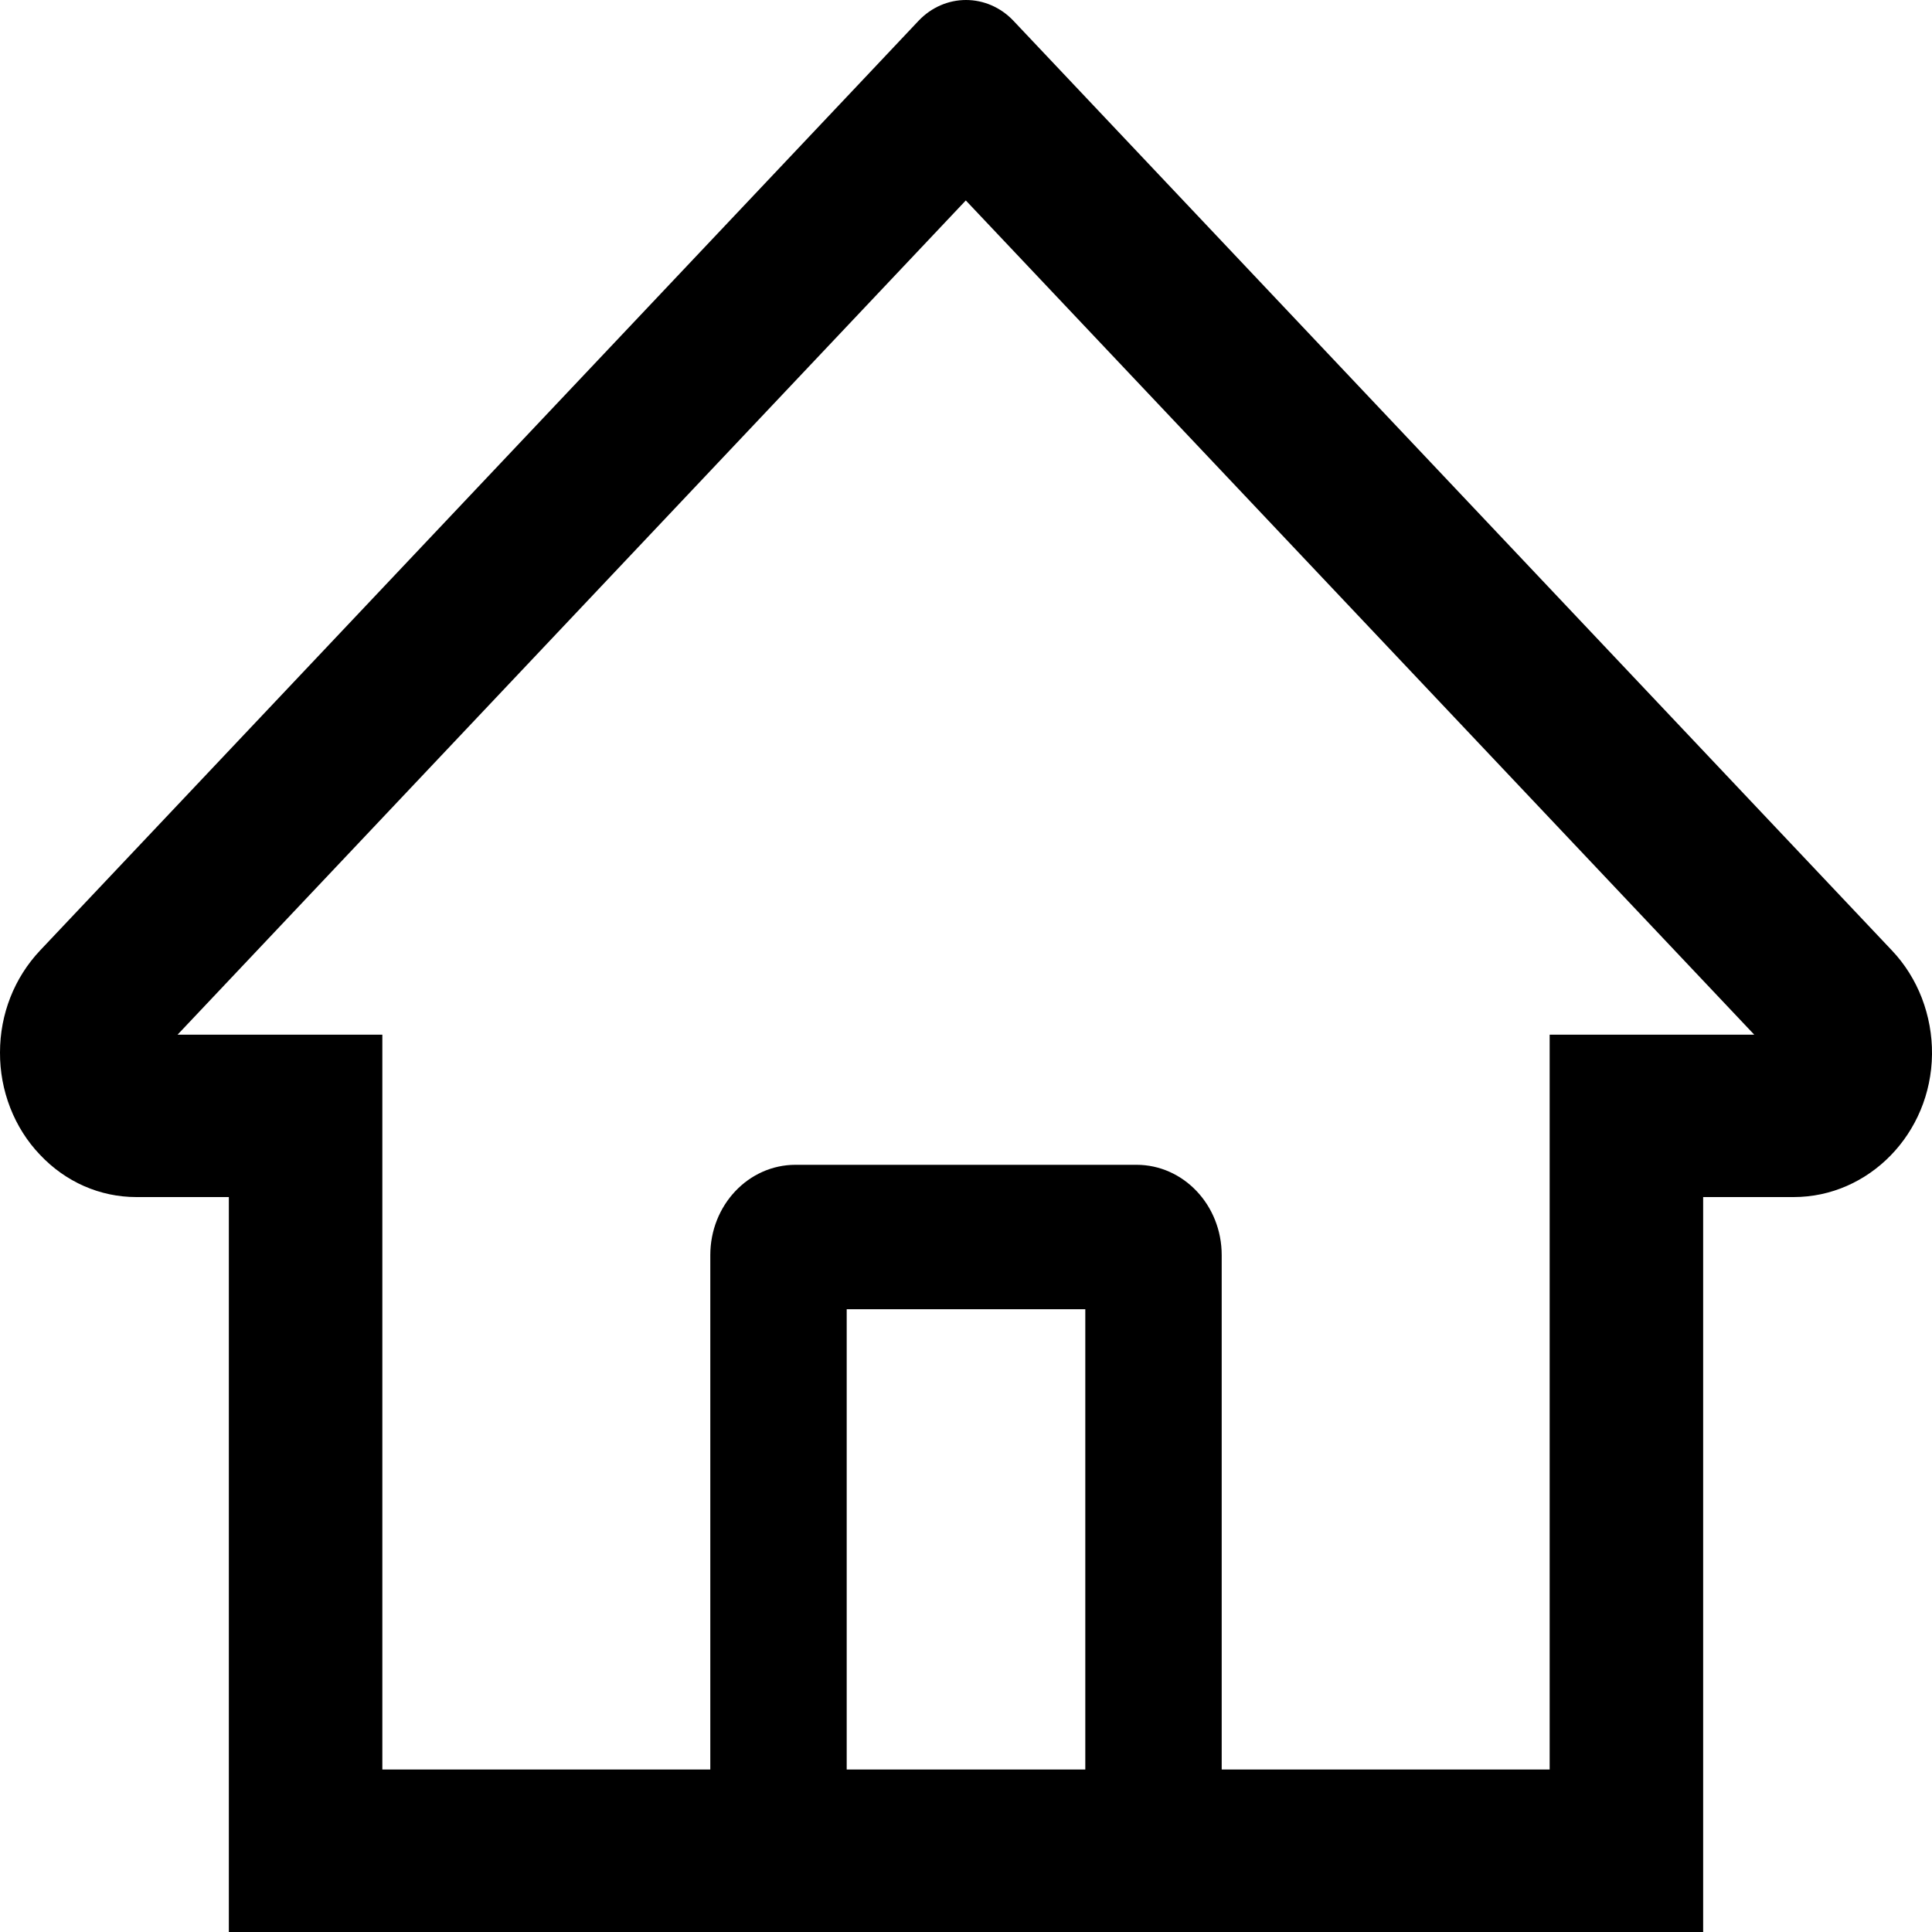
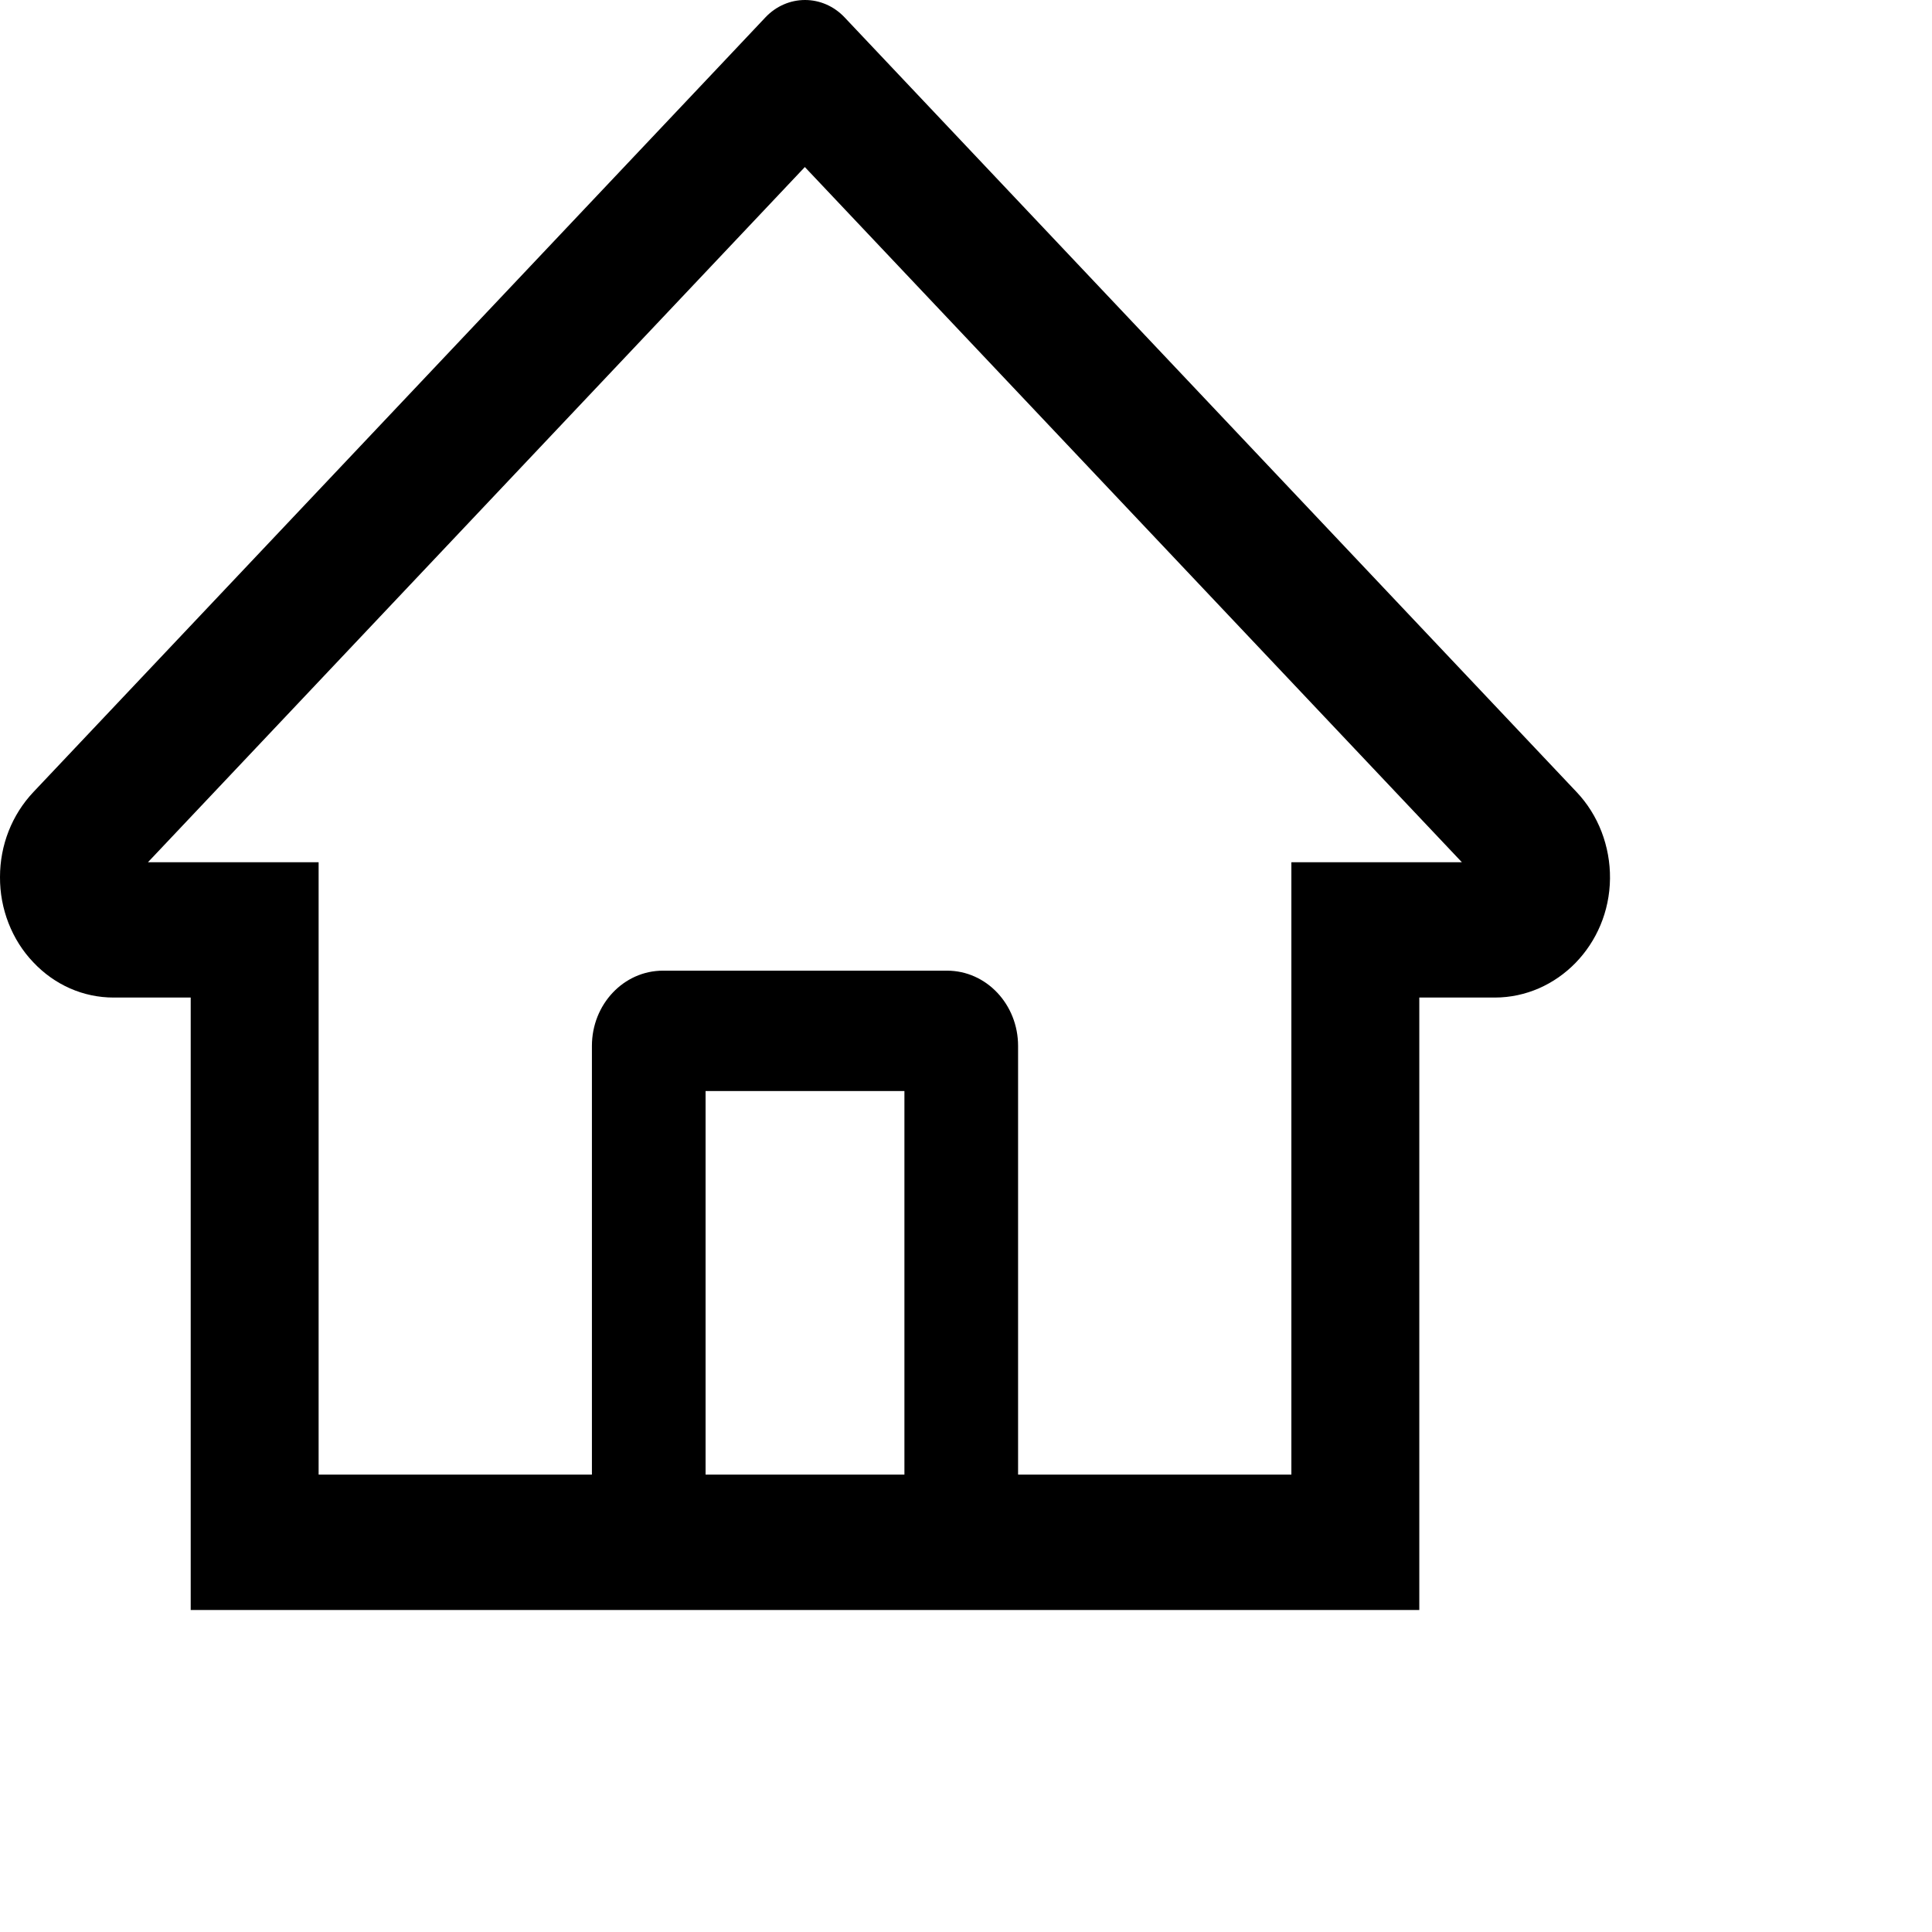
- <svg xmlns="http://www.w3.org/2000/svg" width="20" height="20" viewBox="0 0 20 20">
+ <svg xmlns="http://www.w3.org/2000/svg" width="24" height="24" viewBox="0 0 24 24">
  <path d="M0.415 9.839L8.939 0.819L9.51 0.214C9.64 0.077 9.816 0 10 0C10.184 0 10.36 0.077 10.49 0.214L19.585 9.839C19.719 9.98 19.824 10.148 19.895 10.332C19.966 10.517 20.002 10.715 20 10.914C19.991 11.736 19.345 12.392 18.568 12.392H17.631V20H2.369V12.392H1.412C1.035 12.392 0.679 12.236 0.413 11.953C0.281 11.815 0.177 11.65 0.106 11.468C0.035 11.286 -0.001 11.092 1.33514e-05 10.895C1.33514e-05 10.498 0.148 10.122 0.415 9.839ZM8.765 18.318H11.235V13.553H8.765V18.318ZM3.958 10.711V18.318H7.353V12.993C7.353 12.476 7.748 12.058 8.235 12.058H11.765C12.252 12.058 12.647 12.476 12.647 12.993V18.318H16.042V10.711H18.16L9.998 2.075L9.488 2.615L1.838 10.711H3.958Z" />
</svg>
